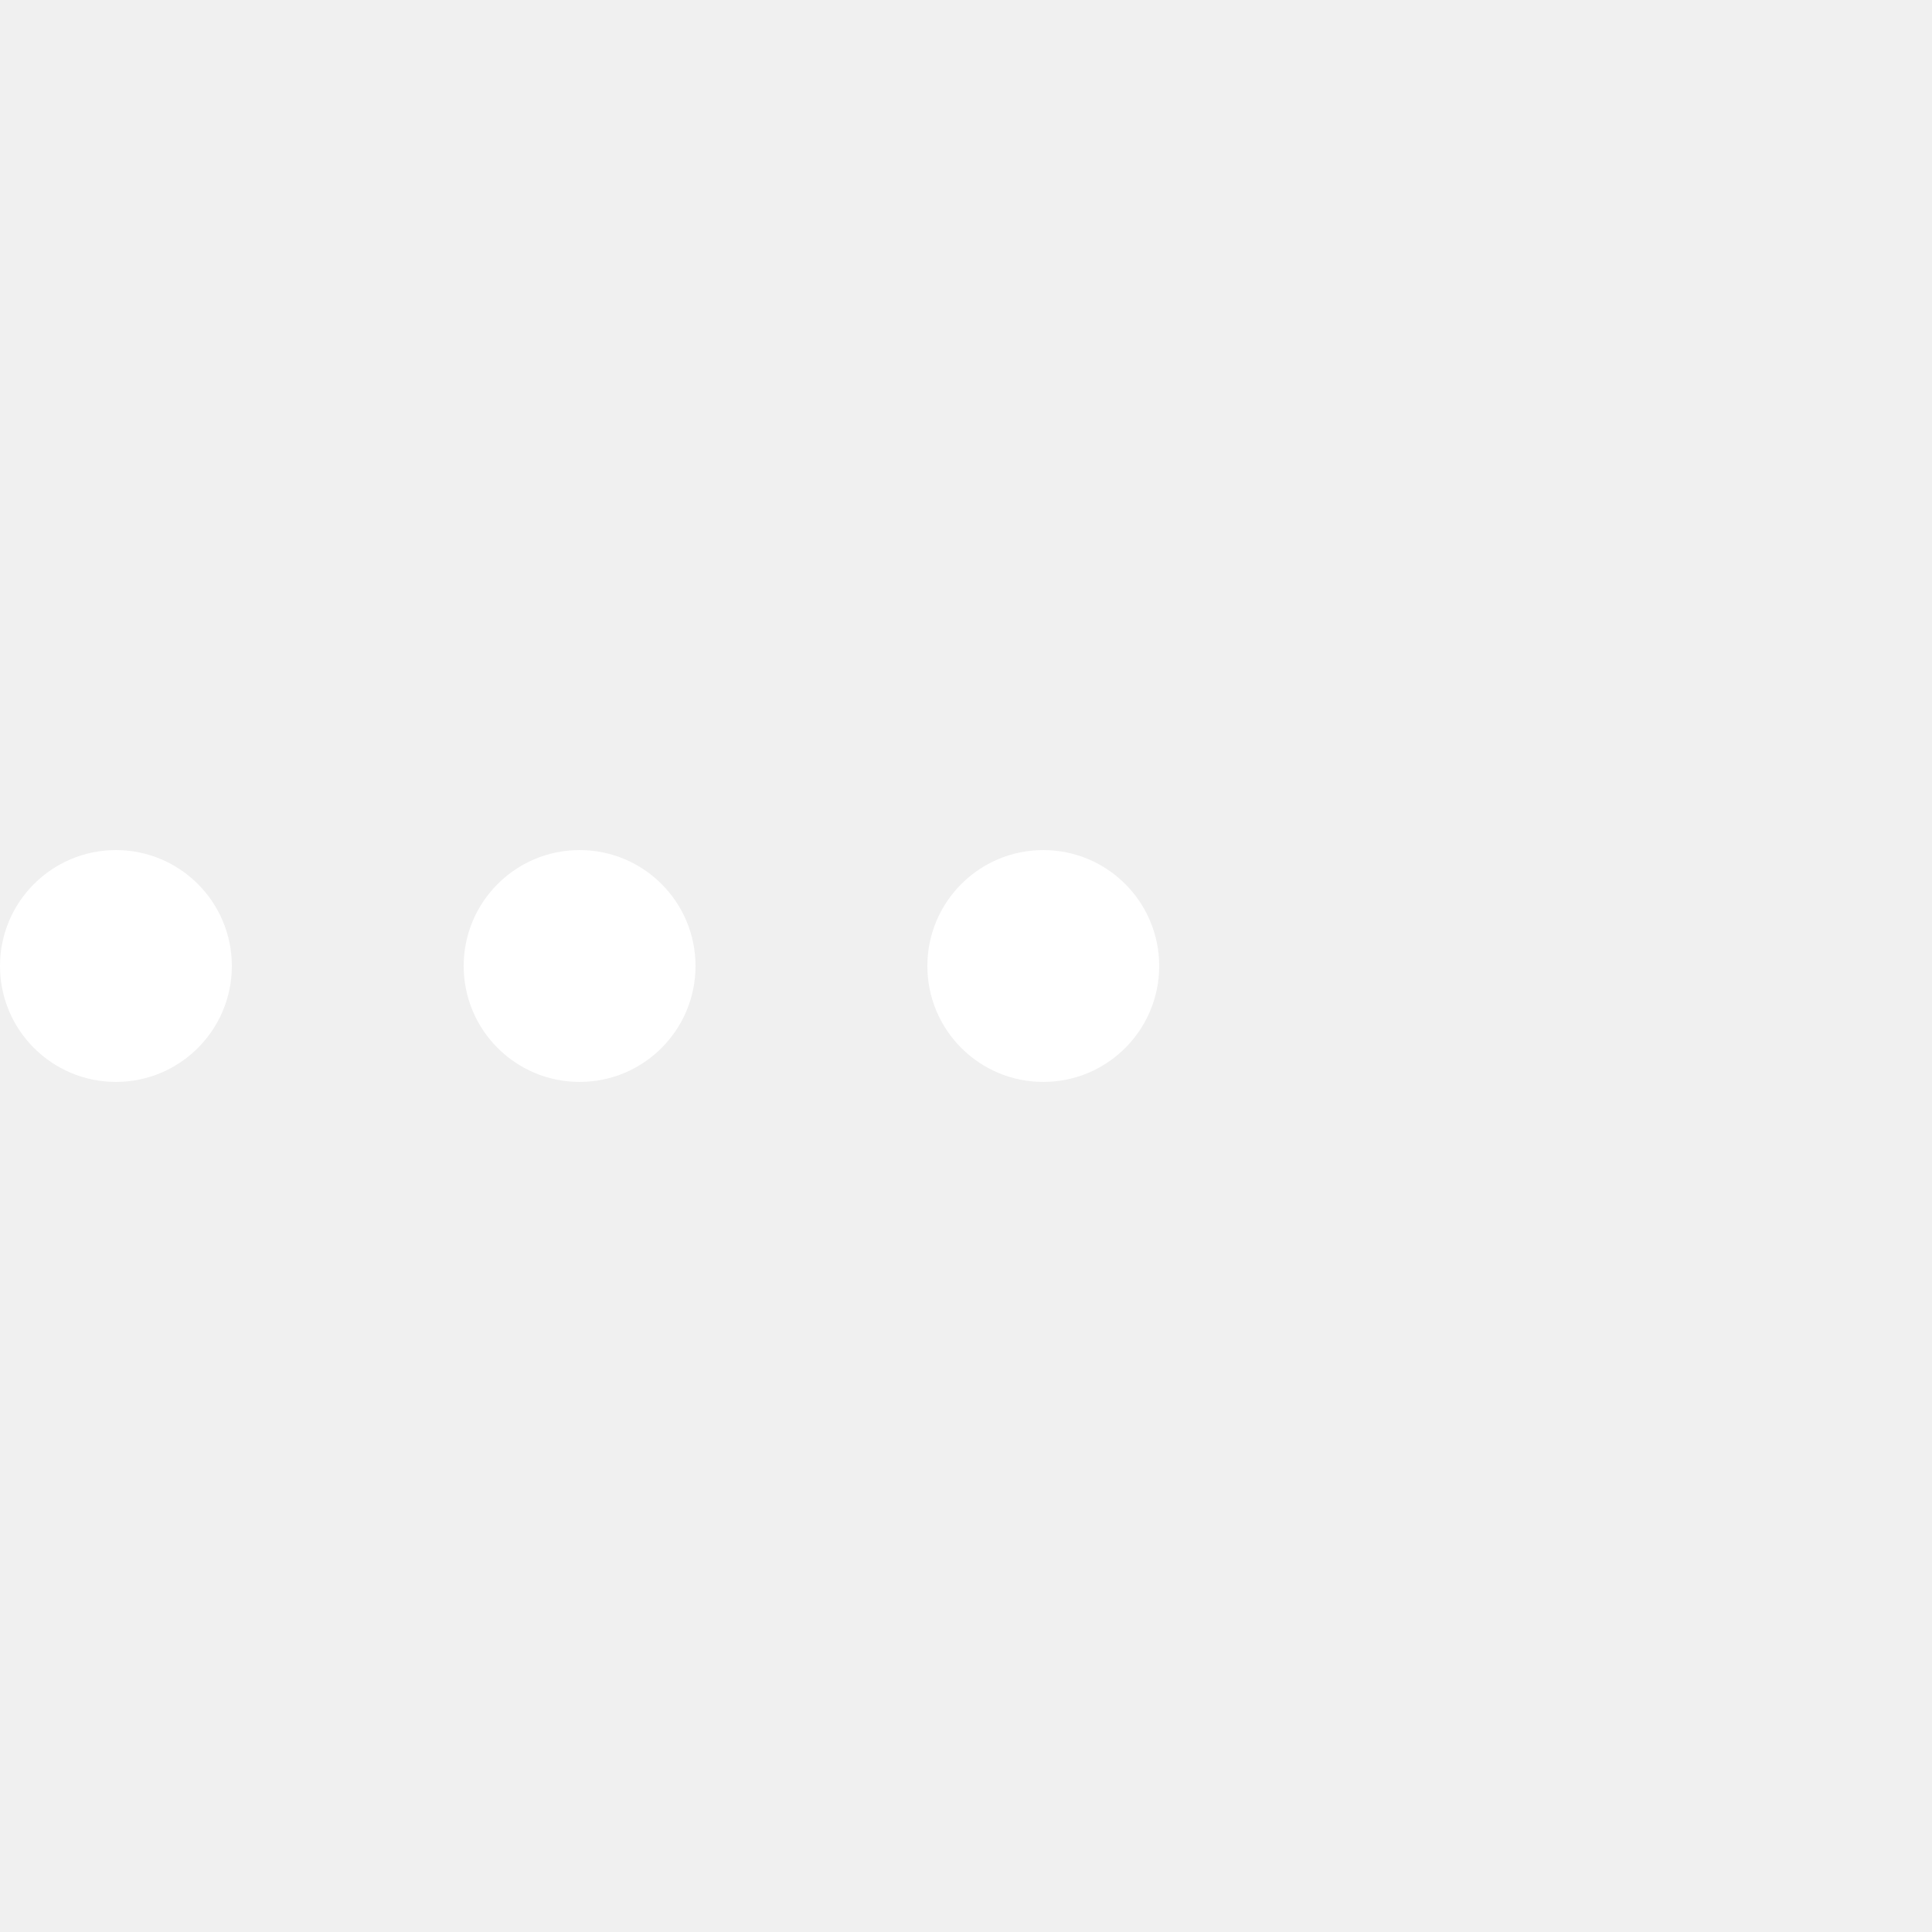
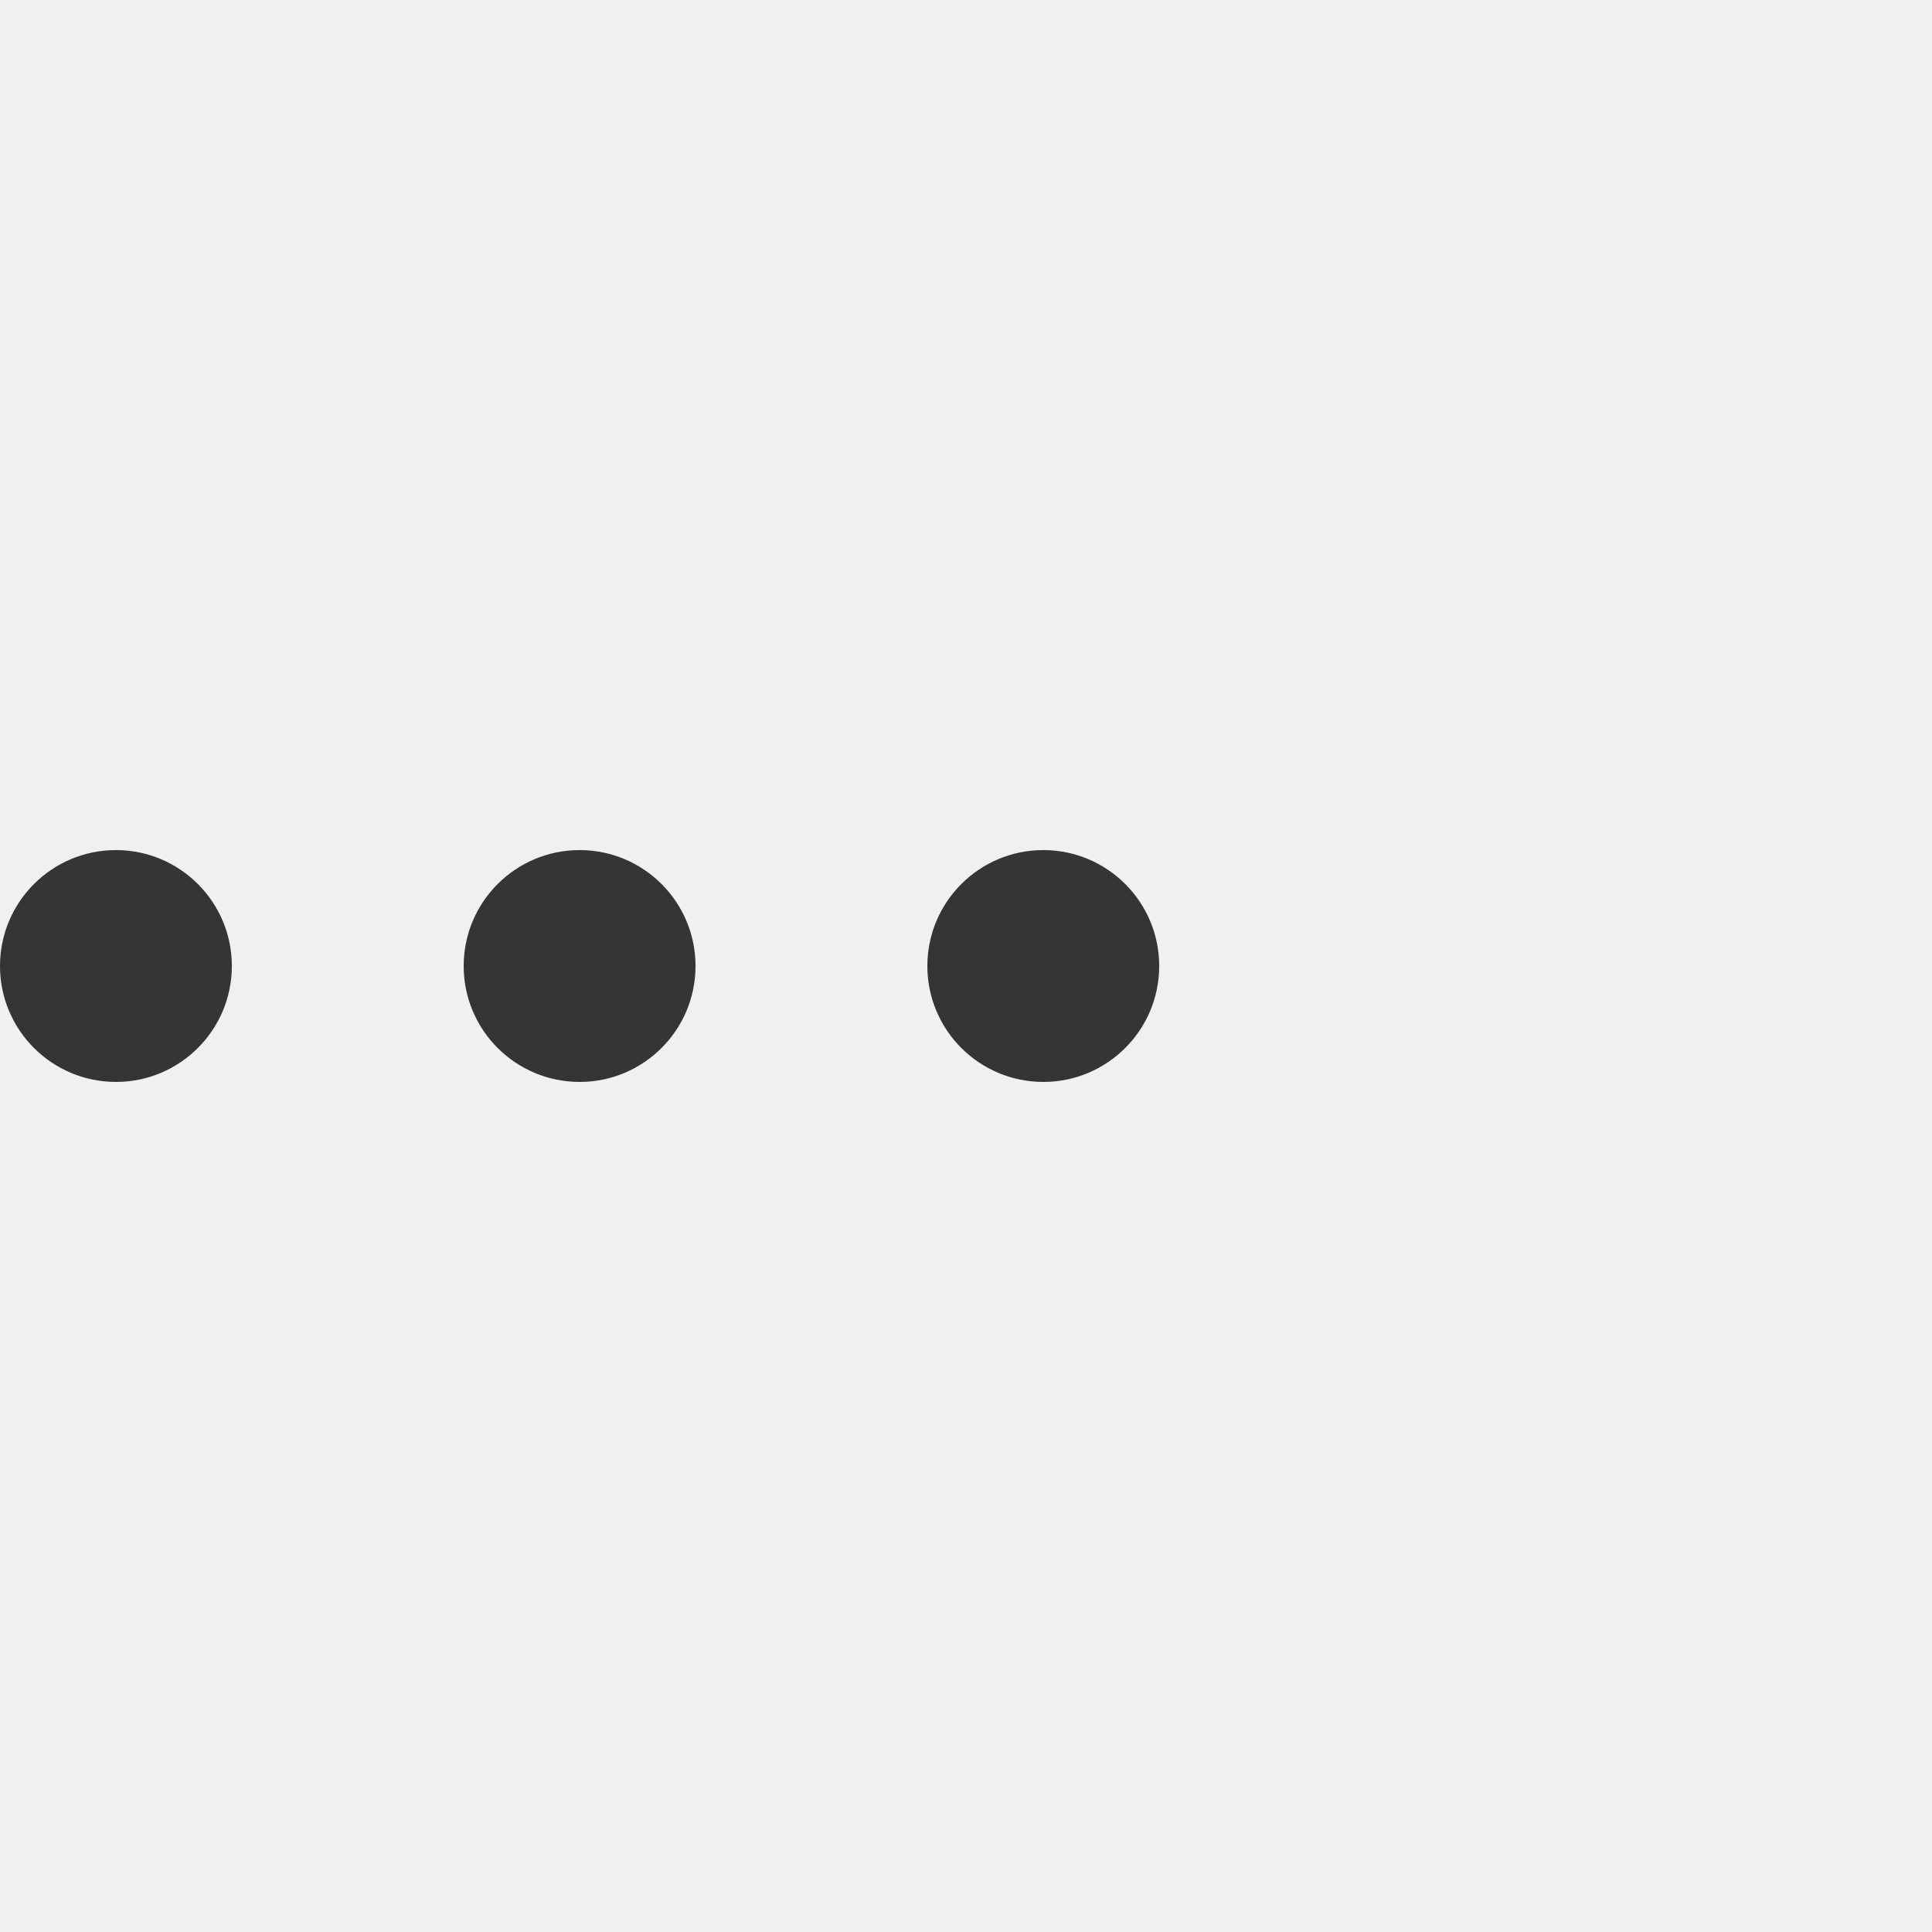
<svg xmlns="http://www.w3.org/2000/svg" version="1.1" id="L5" x="0px" y="0px" viewBox="0 0 100 100" enable-background="new 0 0 0 0" xml:space="preserve">
-   <circle fill="#fff" stroke="none" cx="6" cy="50" r="6">
+   <circle fill="#353535" stroke="none" cx="6" cy="50" r="6">
    <animateTransform attributeName="transform" dur="1s" type="translate" values="0 15 ; 0 -15; 0 15" repeatCount="indefinite" begin="0.1" />
  </circle>
-   <circle fill="#fff" stroke="none" cx="30" cy="50" r="6">
+   <circle fill="#353535" stroke="none" cx="30" cy="50" r="6">
    <animateTransform attributeName="transform" dur="1s" type="translate" values="0 10 ; 0 -10; 0 10" repeatCount="indefinite" begin="0.2" />
  </circle>
-   <circle fill="#fff" stroke="none" cx="54" cy="50" r="6">
+   <circle fill="#353535" stroke="none" cx="54" cy="50" r="6">
    <animateTransform attributeName="transform" dur="1s" type="translate" values="0 5 ; 0 -5; 0 5" repeatCount="indefinite" begin="0.3" />
  </circle>
</svg>
